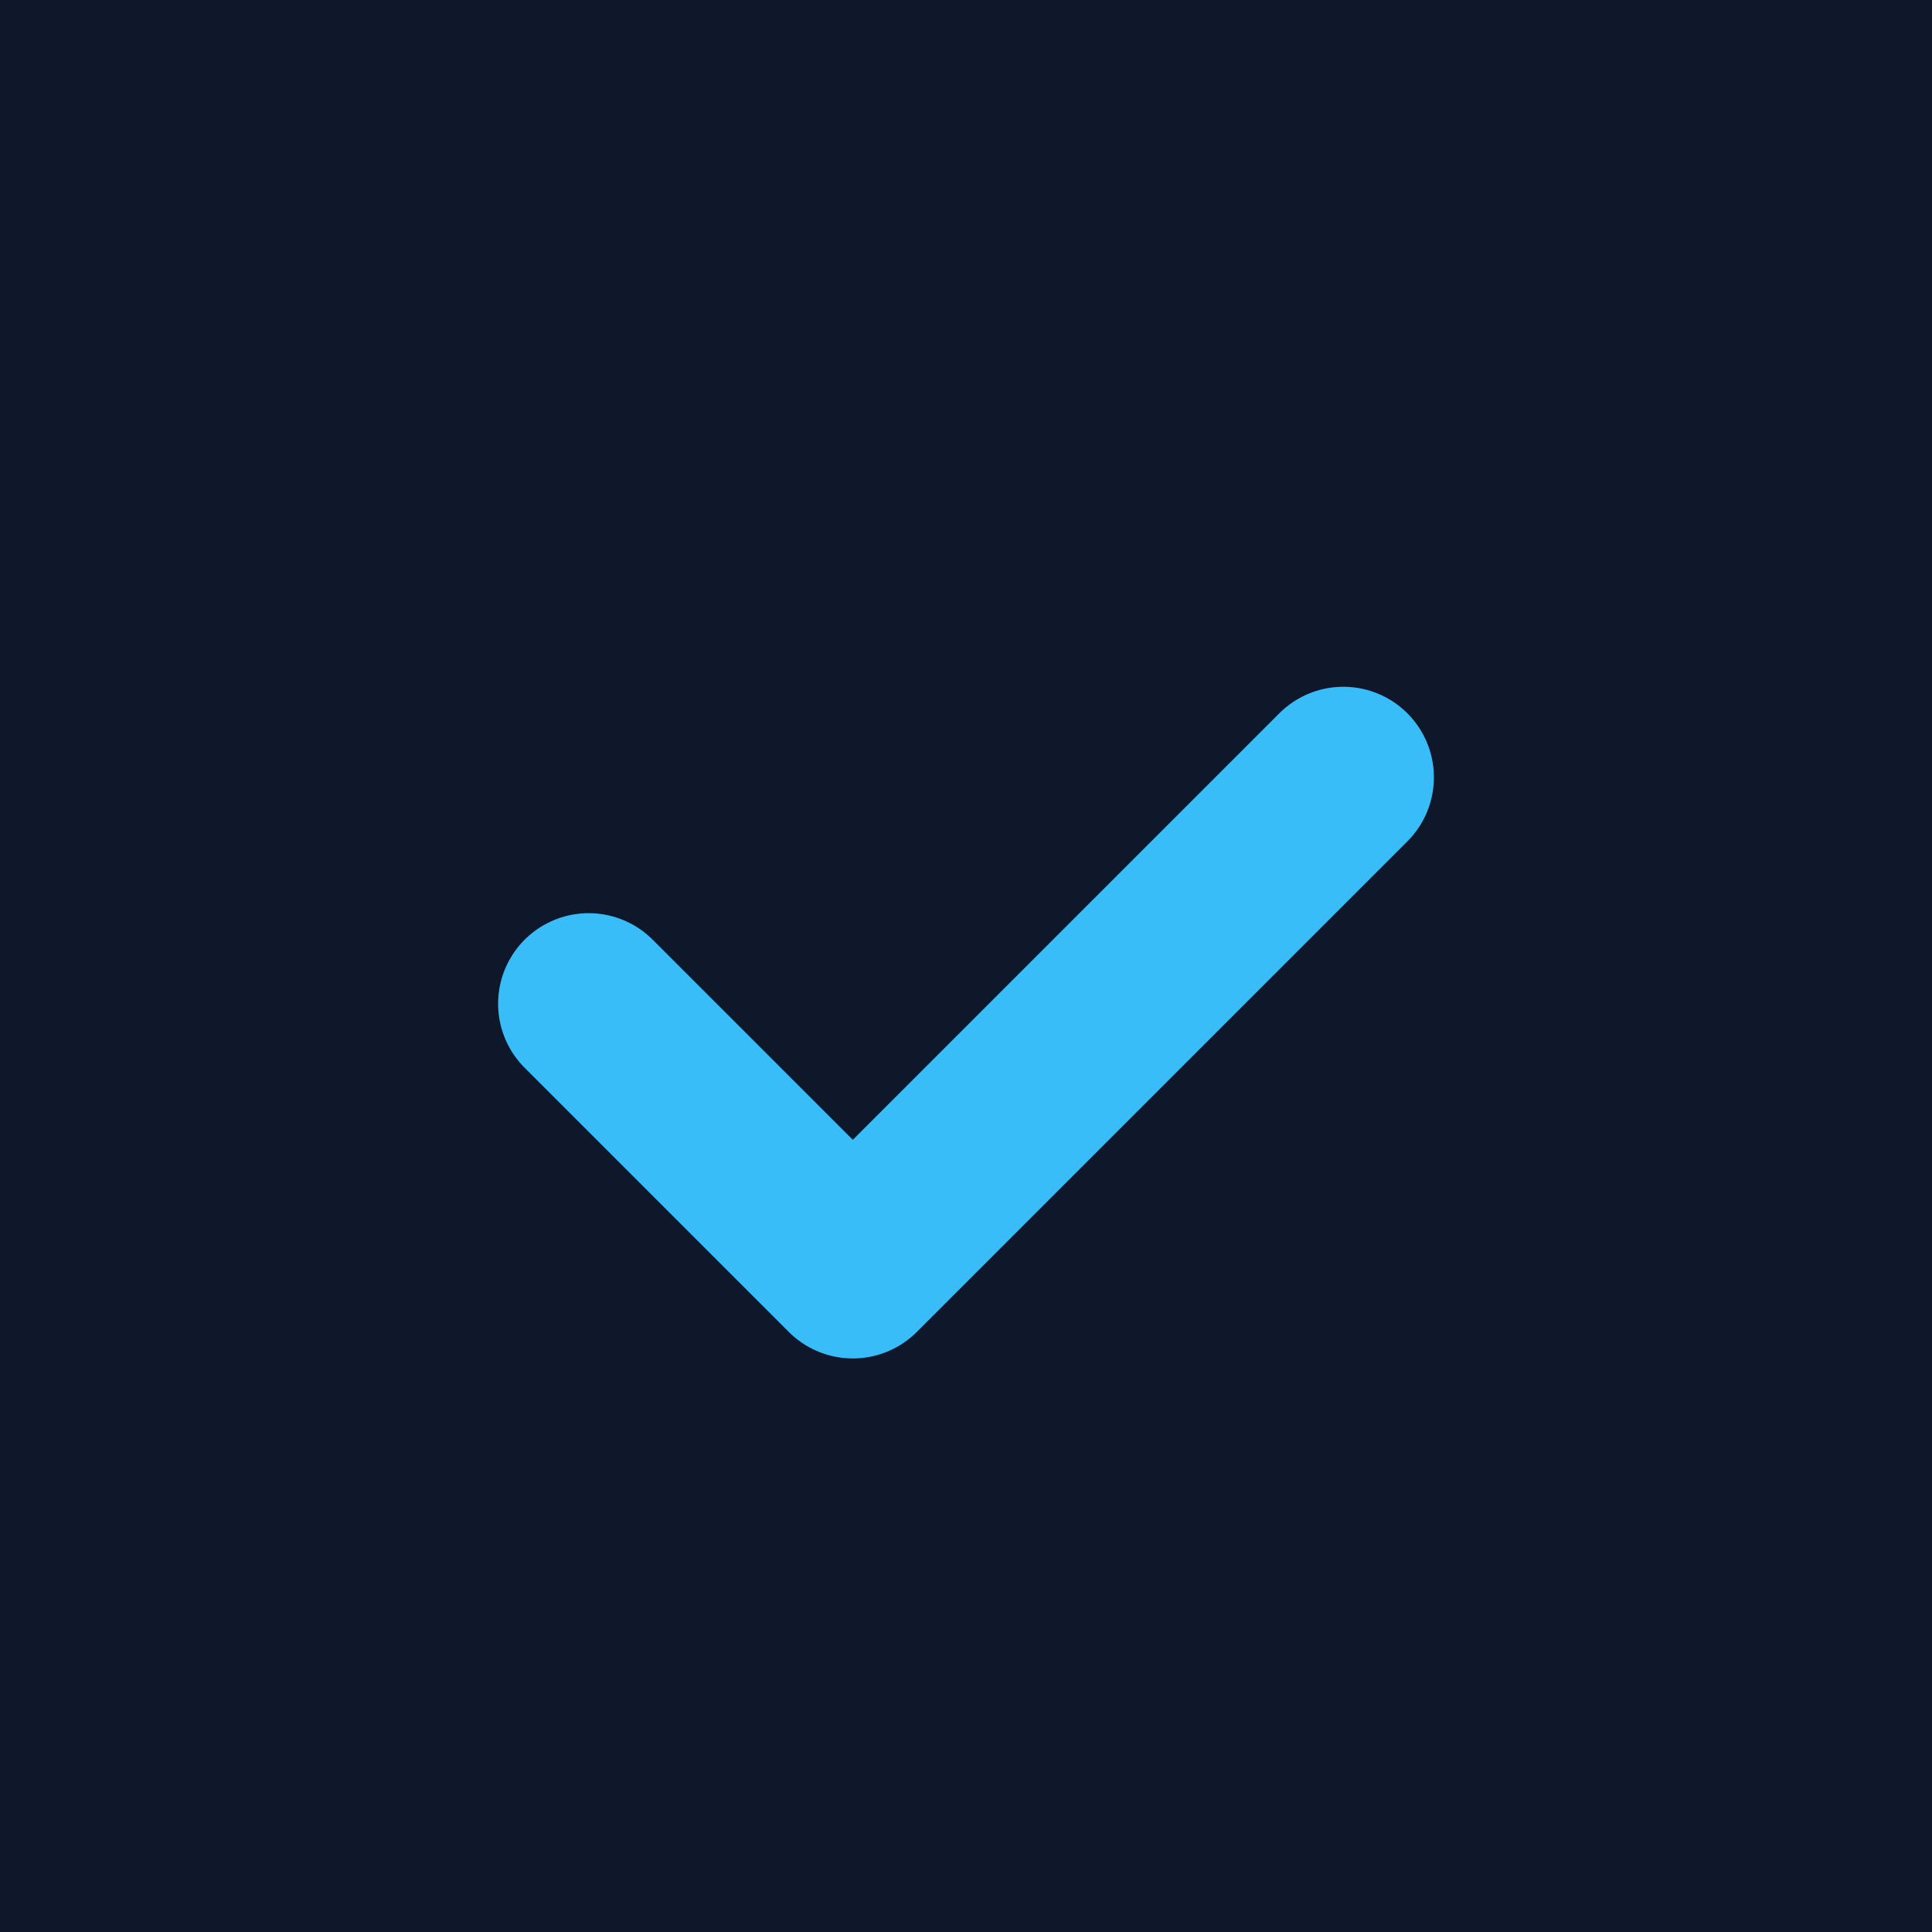
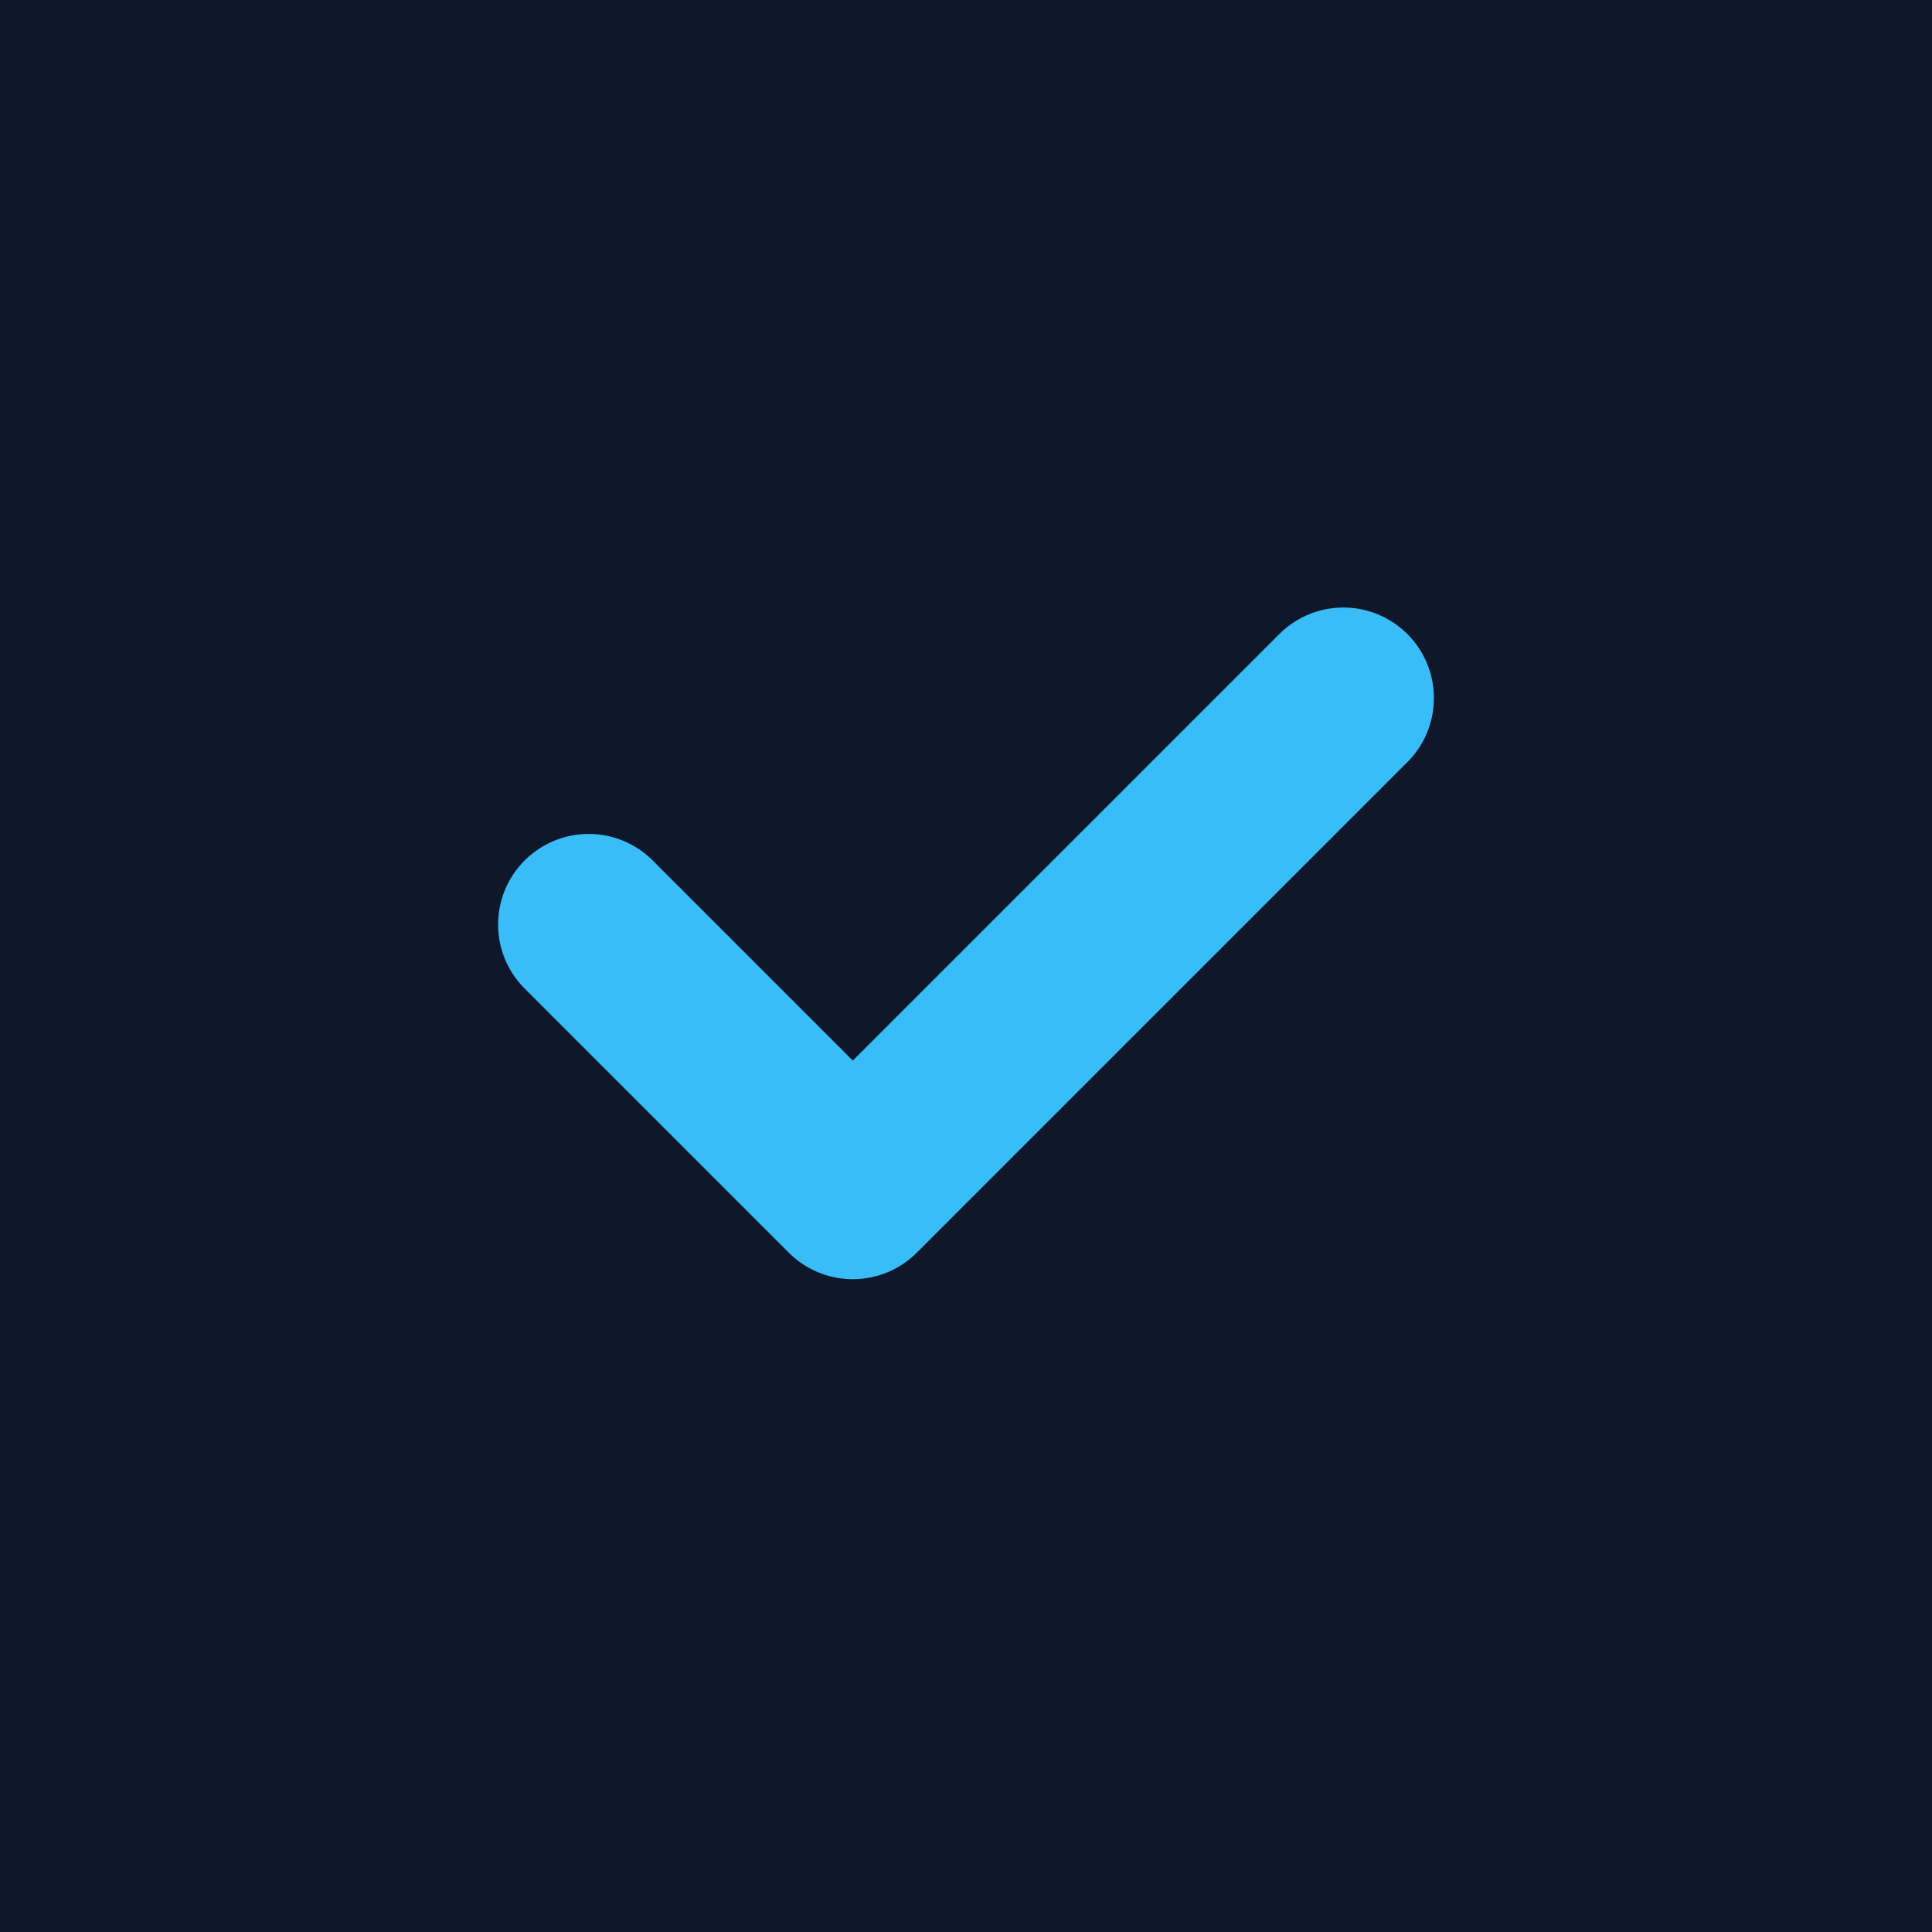
<svg xmlns="http://www.w3.org/2000/svg" width="512" height="512" viewBox="0 0 512 512">
  <rect width="512" height="512" fill="#0f172a" />
-   <path d="M156 266l70 70 130-130" fill="none" stroke="#38bdf8" stroke-width="48" stroke-linecap="round" stroke-linejoin="round" />
+   <path d="M156 245l70 70 130-130" fill="none" stroke="#38bdf8" stroke-width="48" stroke-linecap="round" stroke-linejoin="round" />
</svg>
